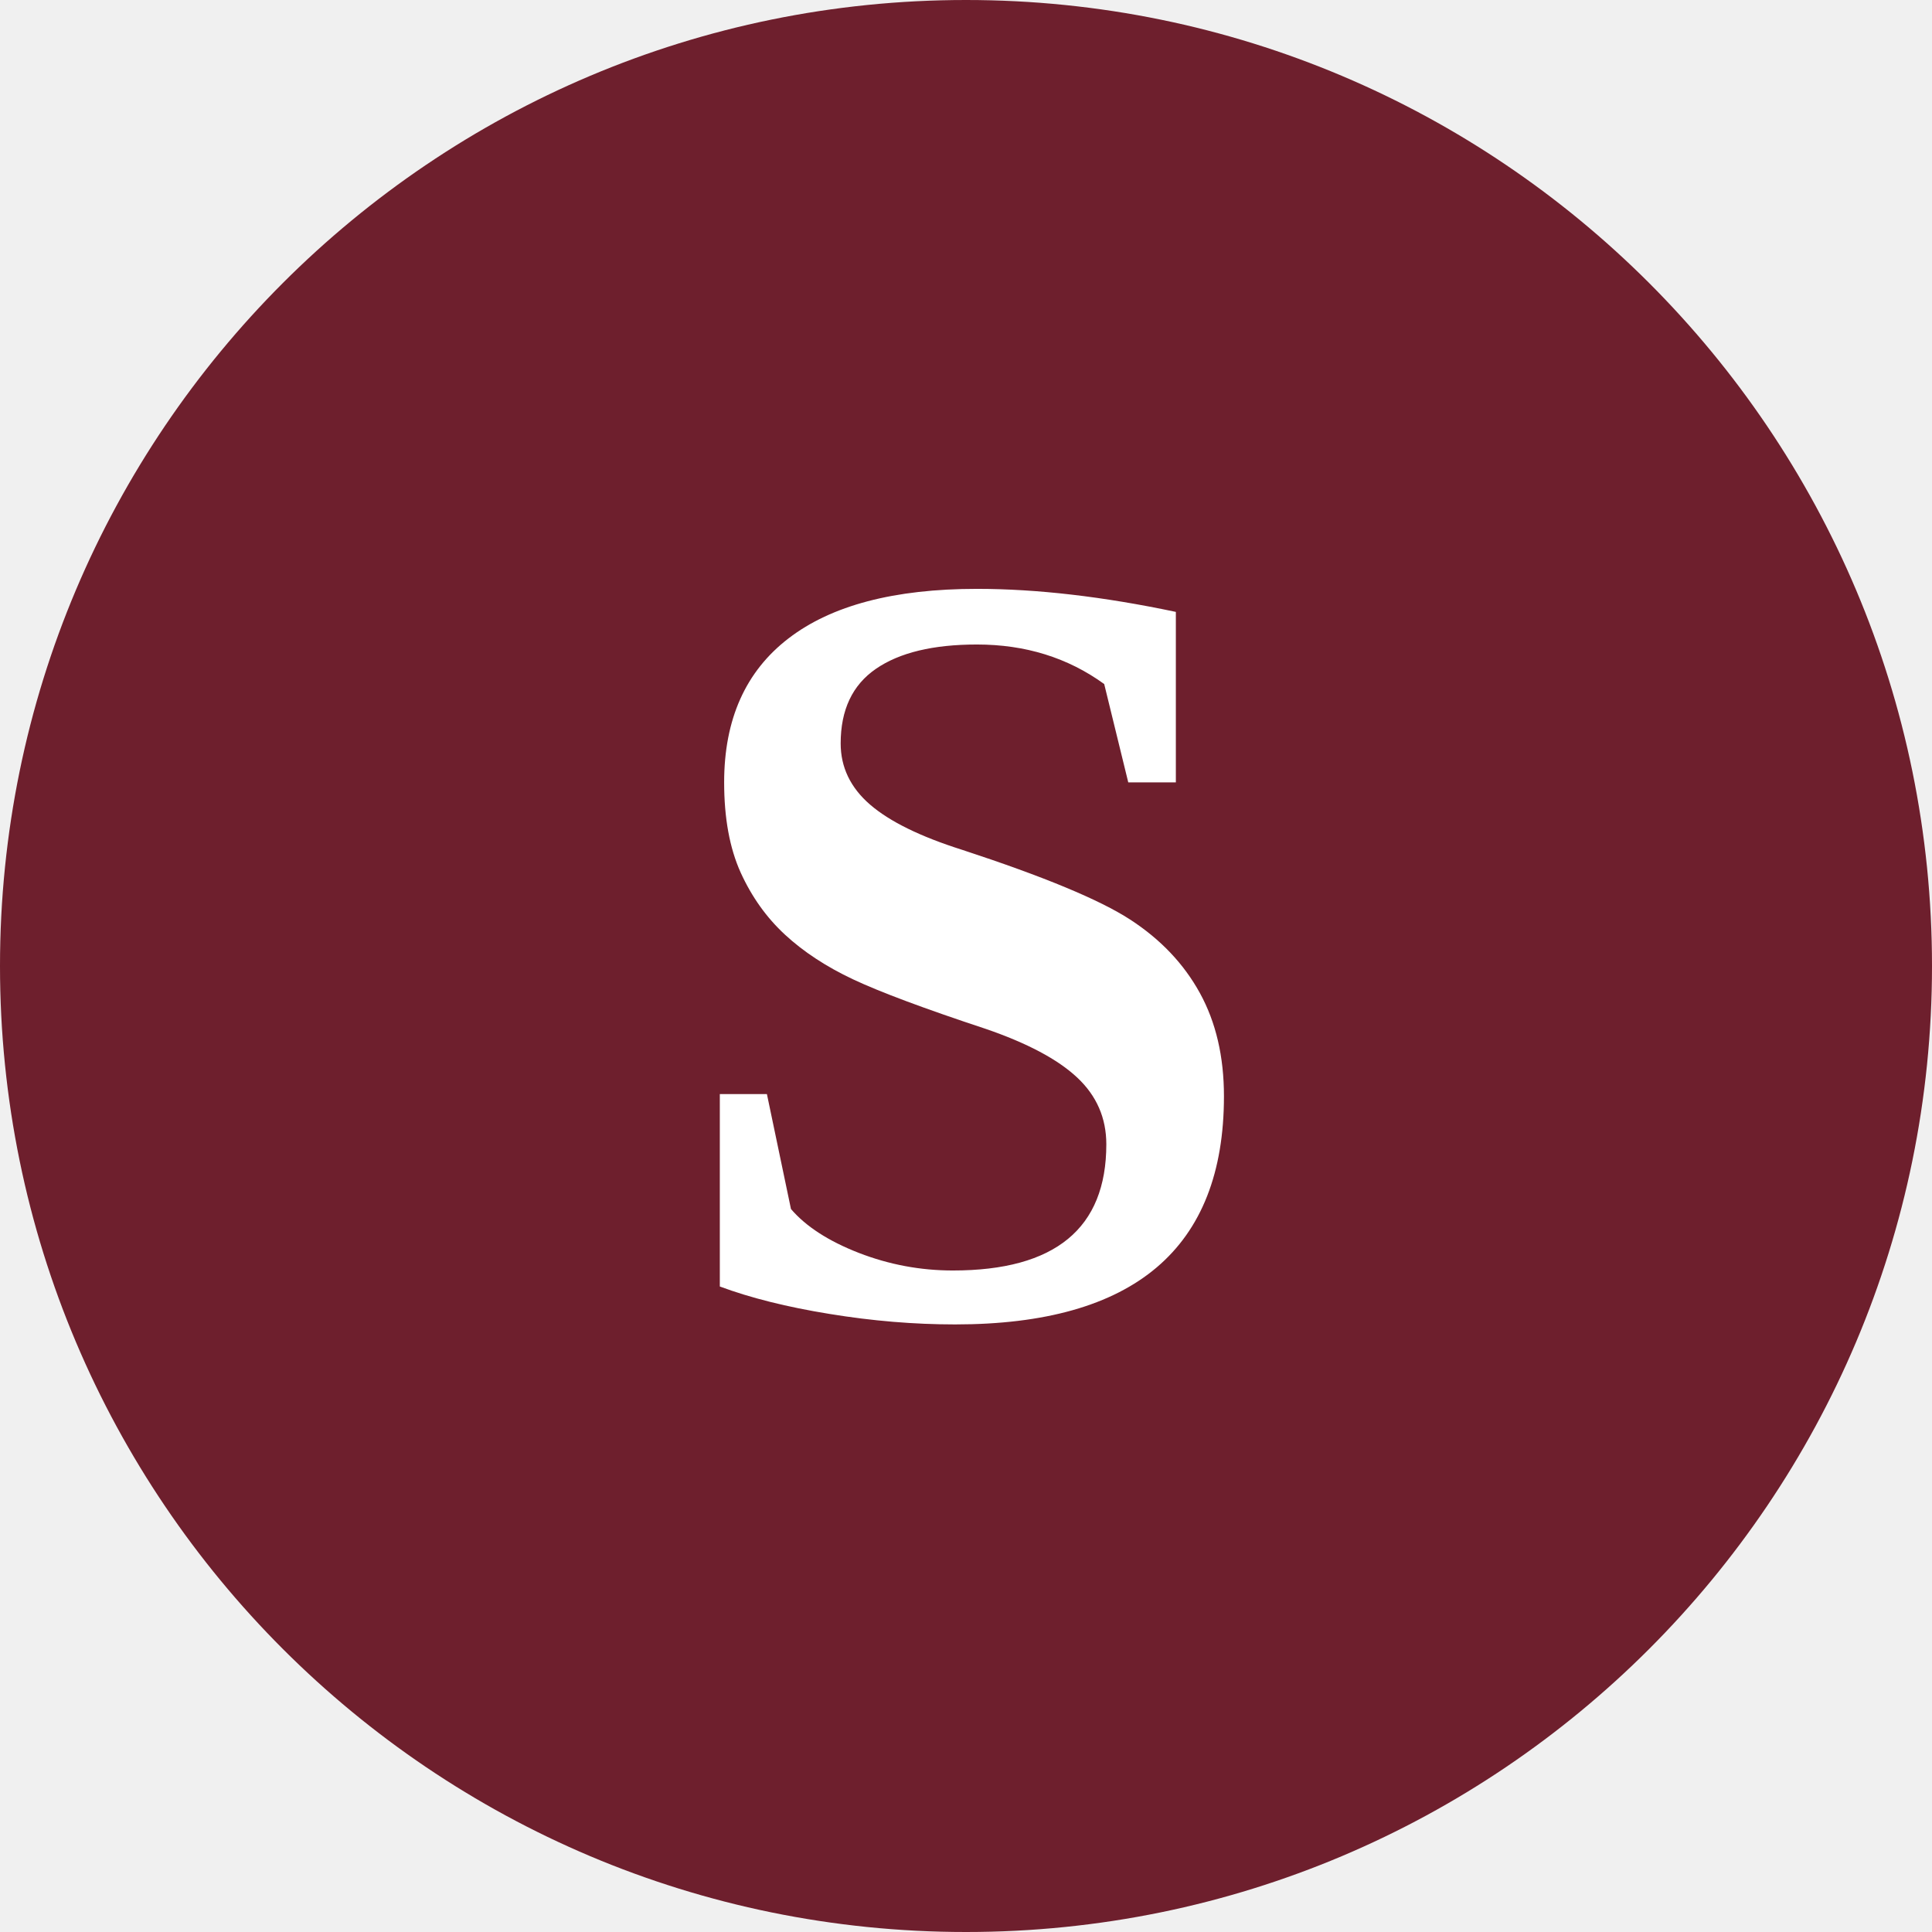
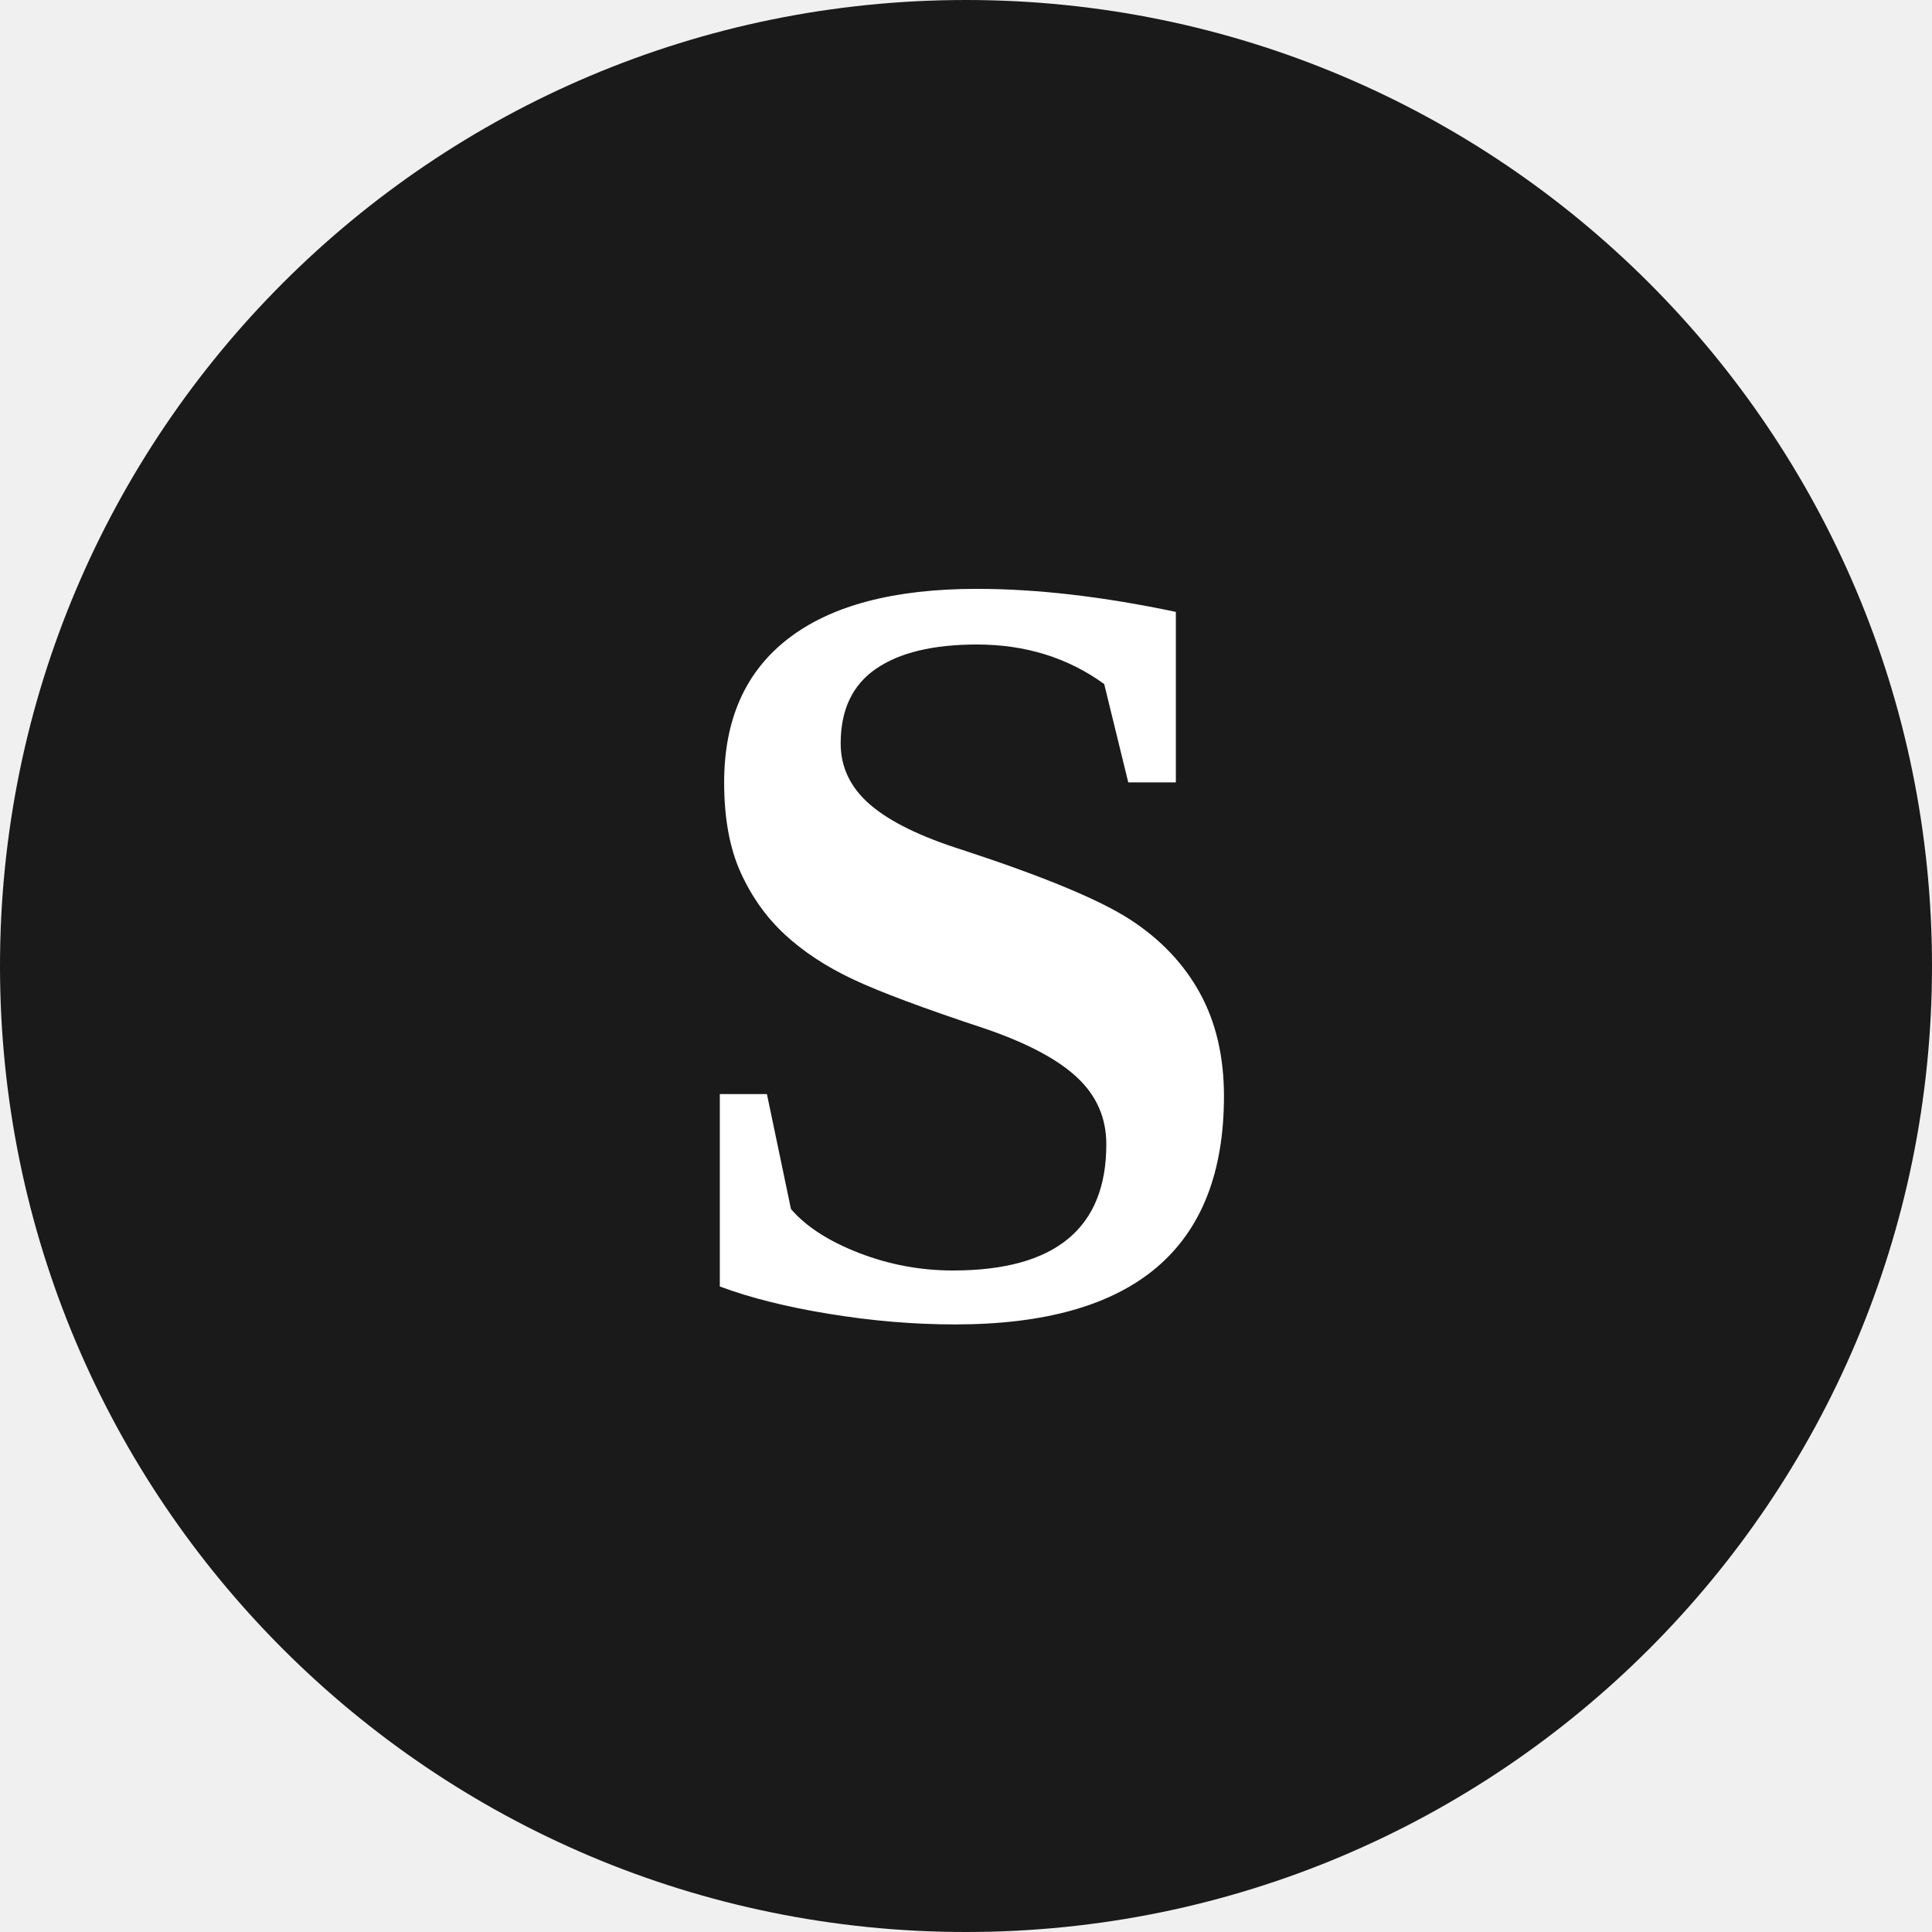
<svg xmlns="http://www.w3.org/2000/svg" viewBox="100 100 300 300">
-   <circle cx="250" cy="250" r="150" fill="#6e1f2d" />
+   <circle cx="250" cy="250" r="150" fill="#1a1a1a" />
  <text x="250" y="304" text-anchor="middle" font-family="Georgia, 'Times New Roman', serif" font-size="170" font-weight="600" fill="#ffffff">S</text>
</svg>
